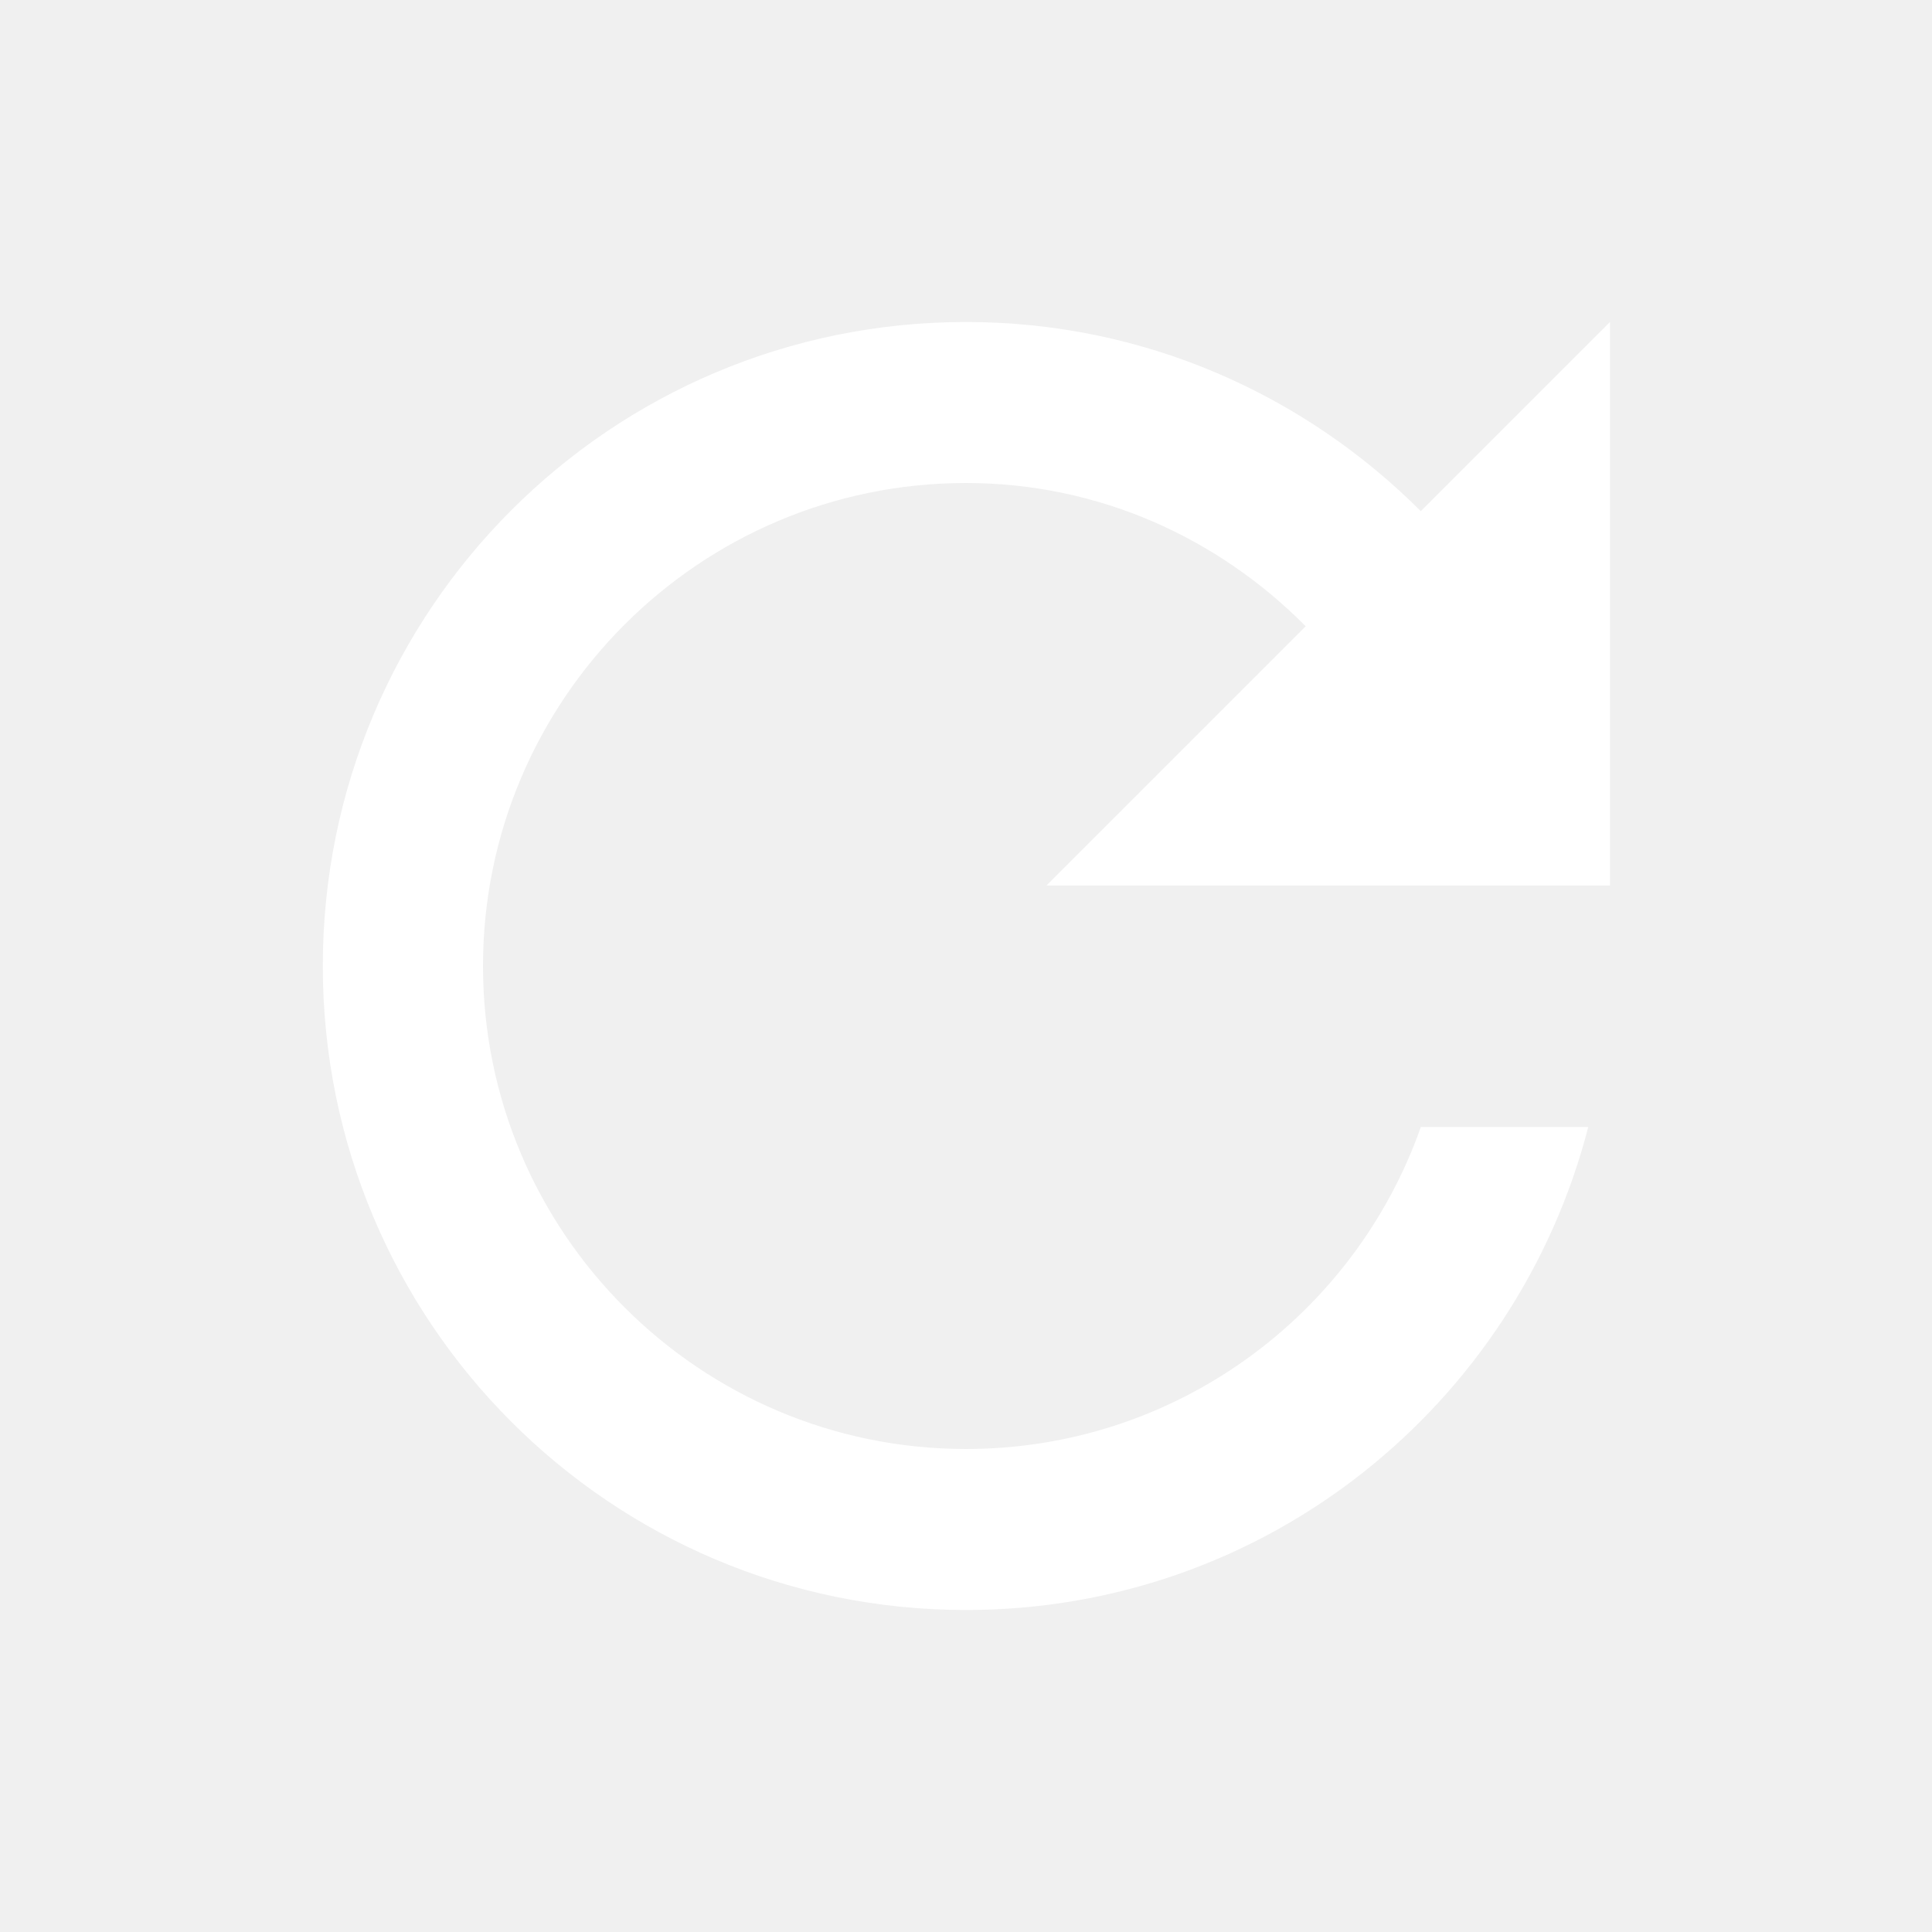
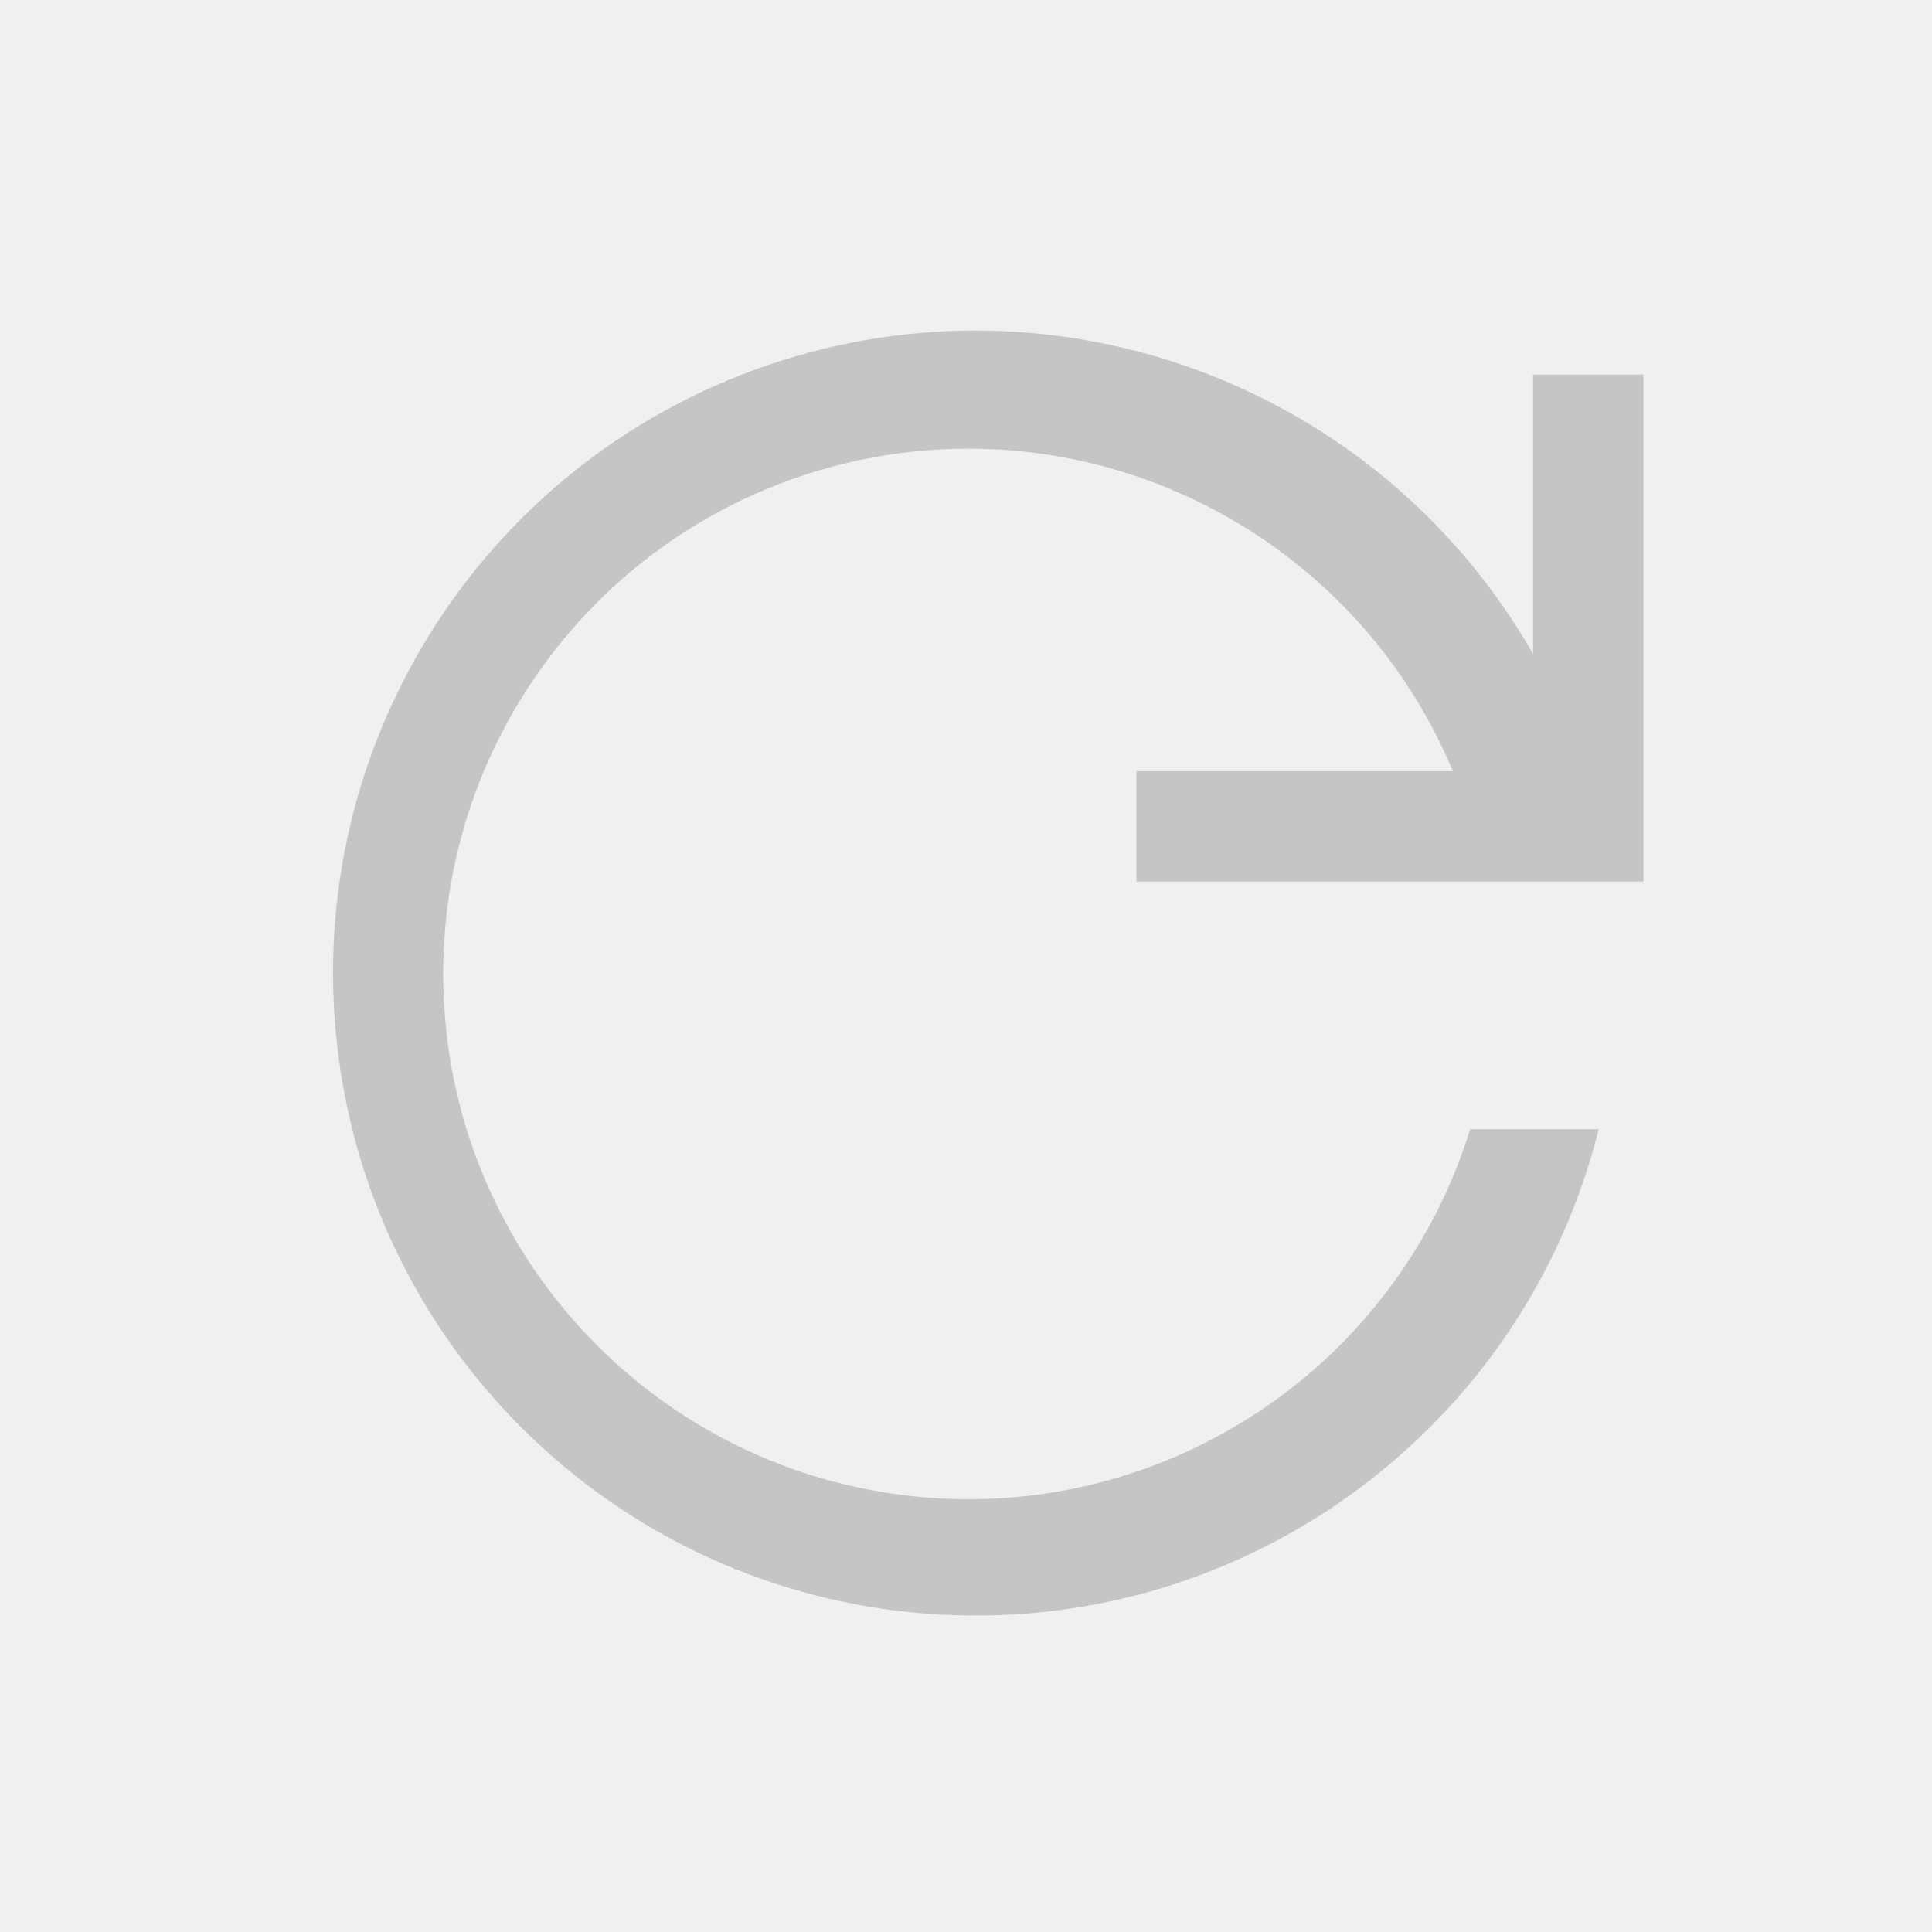
- <svg xmlns="http://www.w3.org/2000/svg" fill="#FFFFFF" height="48" viewBox="0 0 24 24" width="48">
-   <path d="M17.65 6.35C16.2 4.9 14.21 4 12 4c-4.42 0-7.99 3.58-7.99 8s3.57 8 7.99 8c3.73 0 6.84-2.55 7.73-6h-2.08c-.82 2.33-3.04 4-5.65 4-3.31 0-6-2.69-6-6s2.69-6 6-6c1.66 0 3.14.69 4.22 1.78L13 11h7V4l-2.35 2.35z" />
-   <path d="M0 0h24v24H0z" fill="none" />
+ <svg xmlns="http://www.w3.org/2000/svg" id="Layer_1" data-name="Layer 1" width="28" height="28" viewBox="0 0 28 28" style="fill: rgb(197, 197, 197)">
+   <path d="M16.47,12.776h7.348V5.428H22.218V9.476a9.311,9.311,0,1,0,.952,6.889H21.307a7.612,7.612,0,1,1-.25-5.188H16.47Z" />
</svg>
